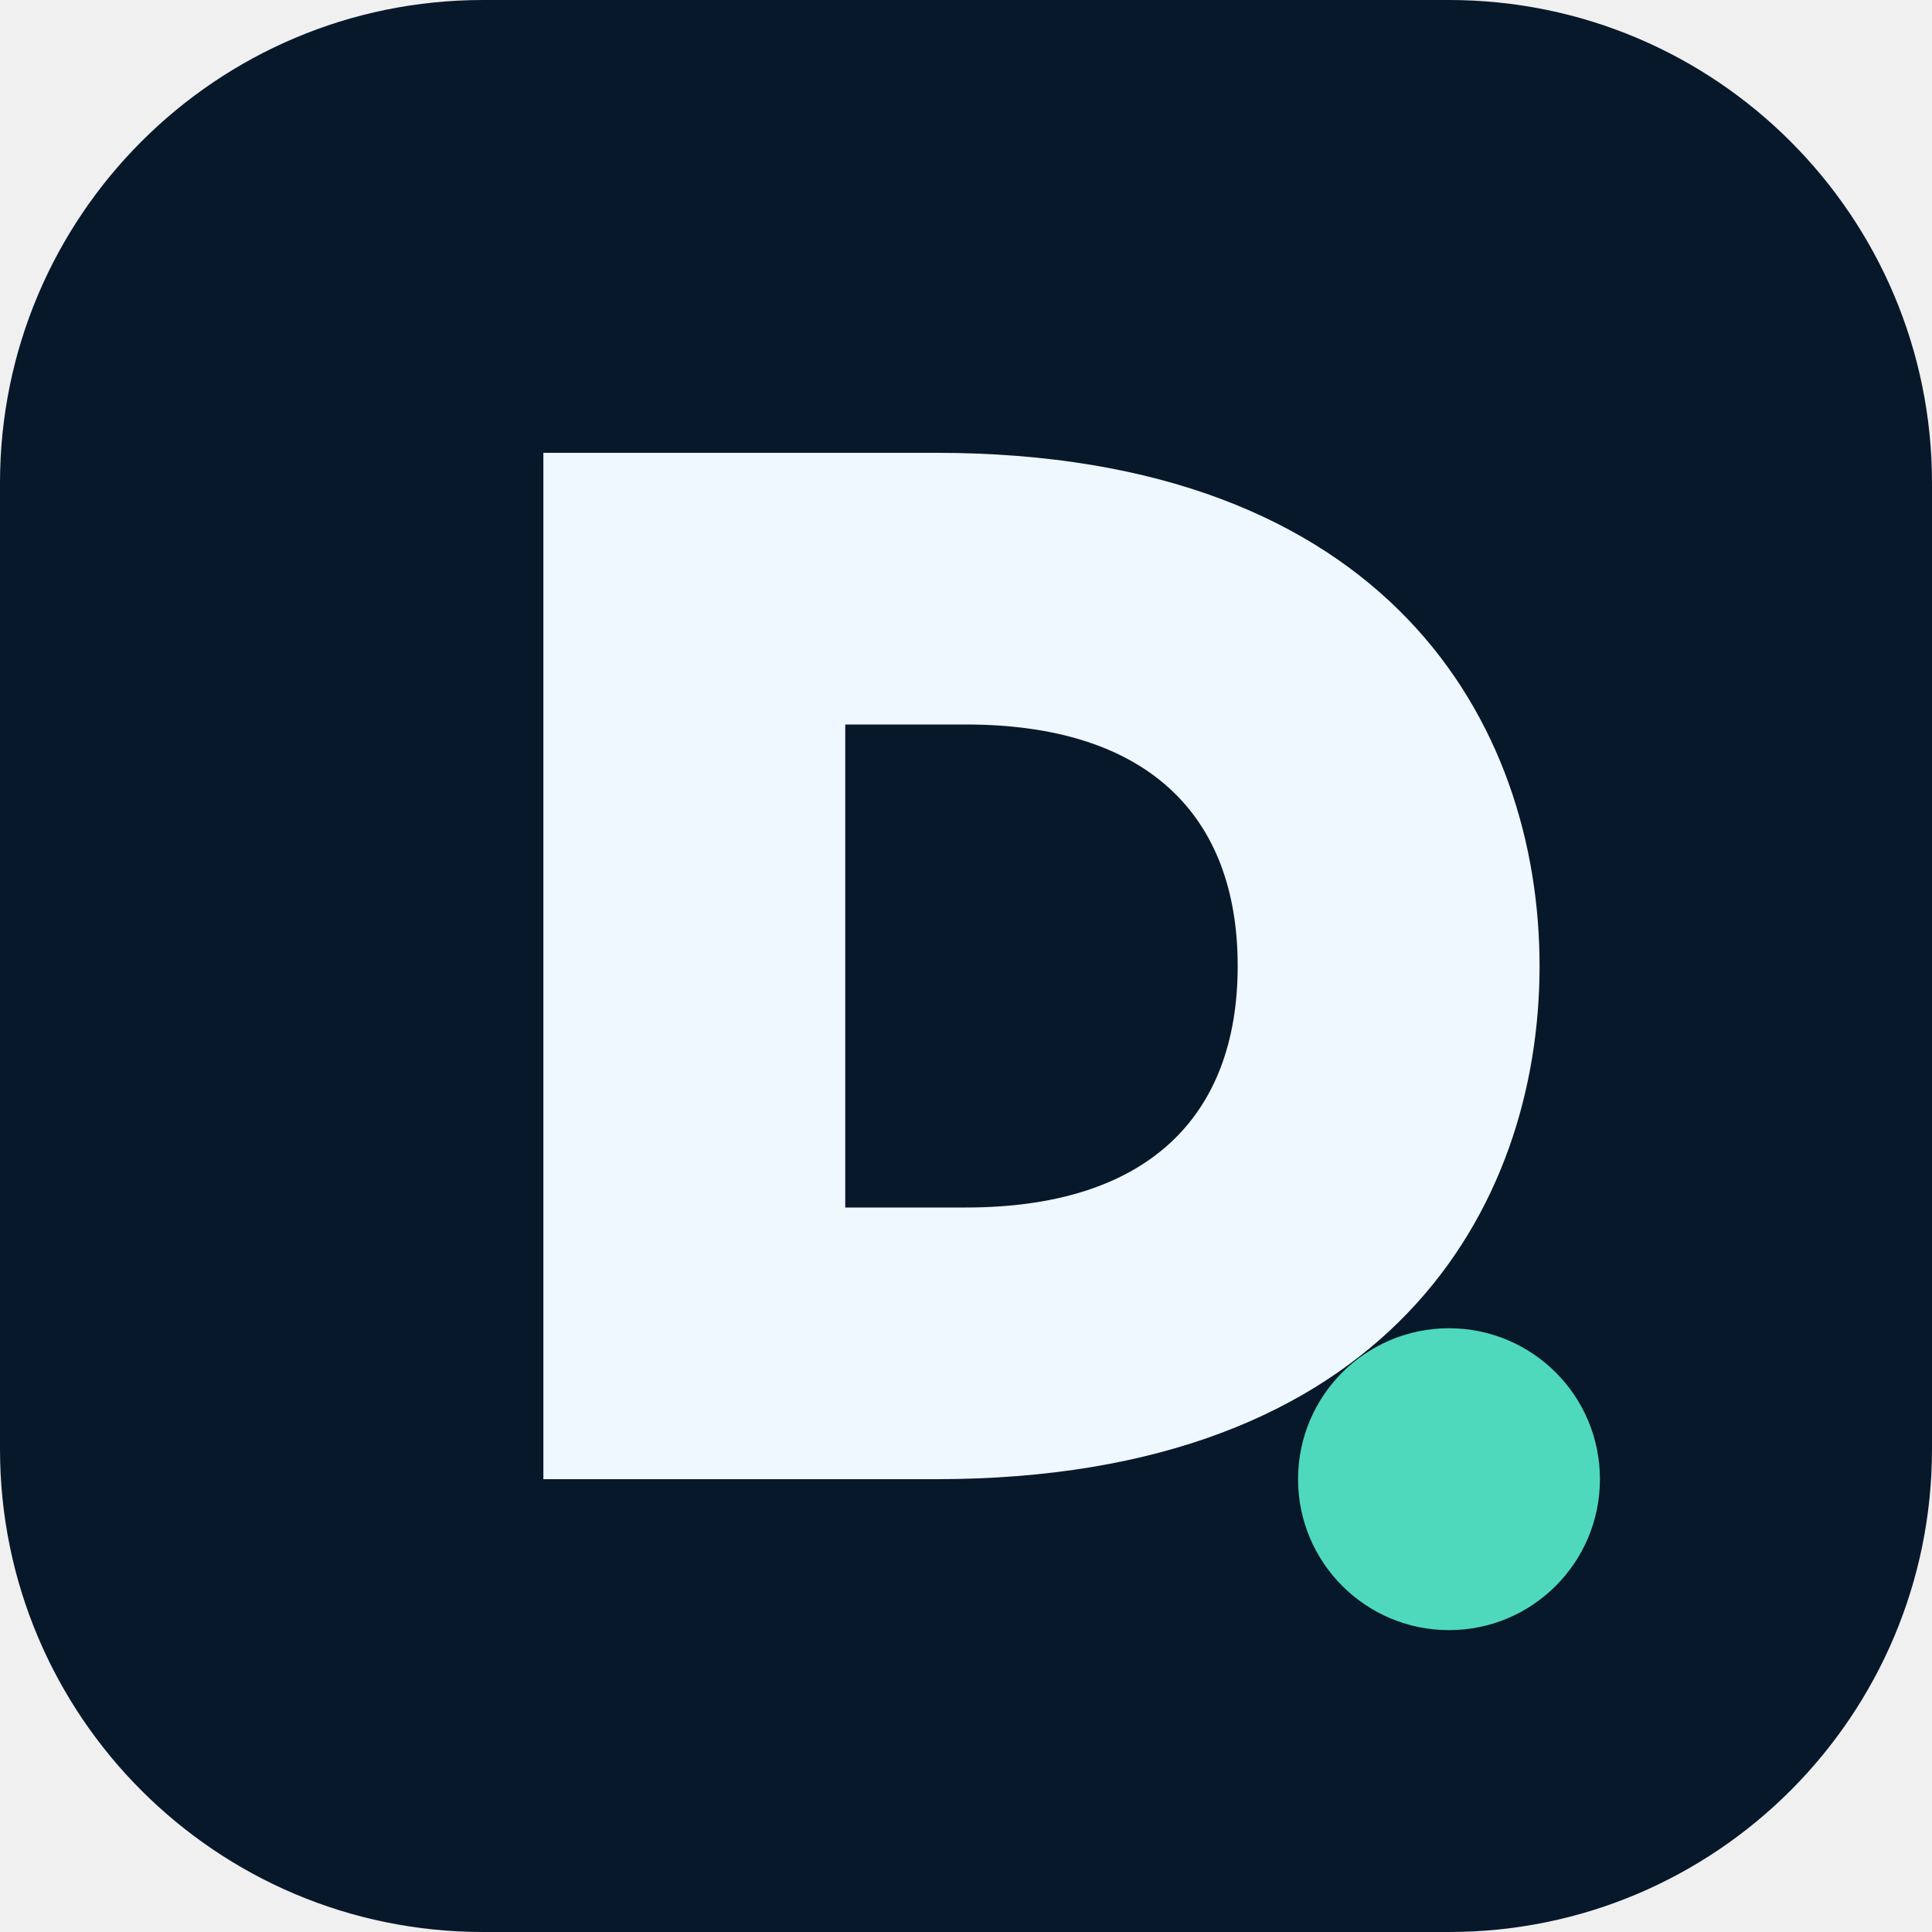
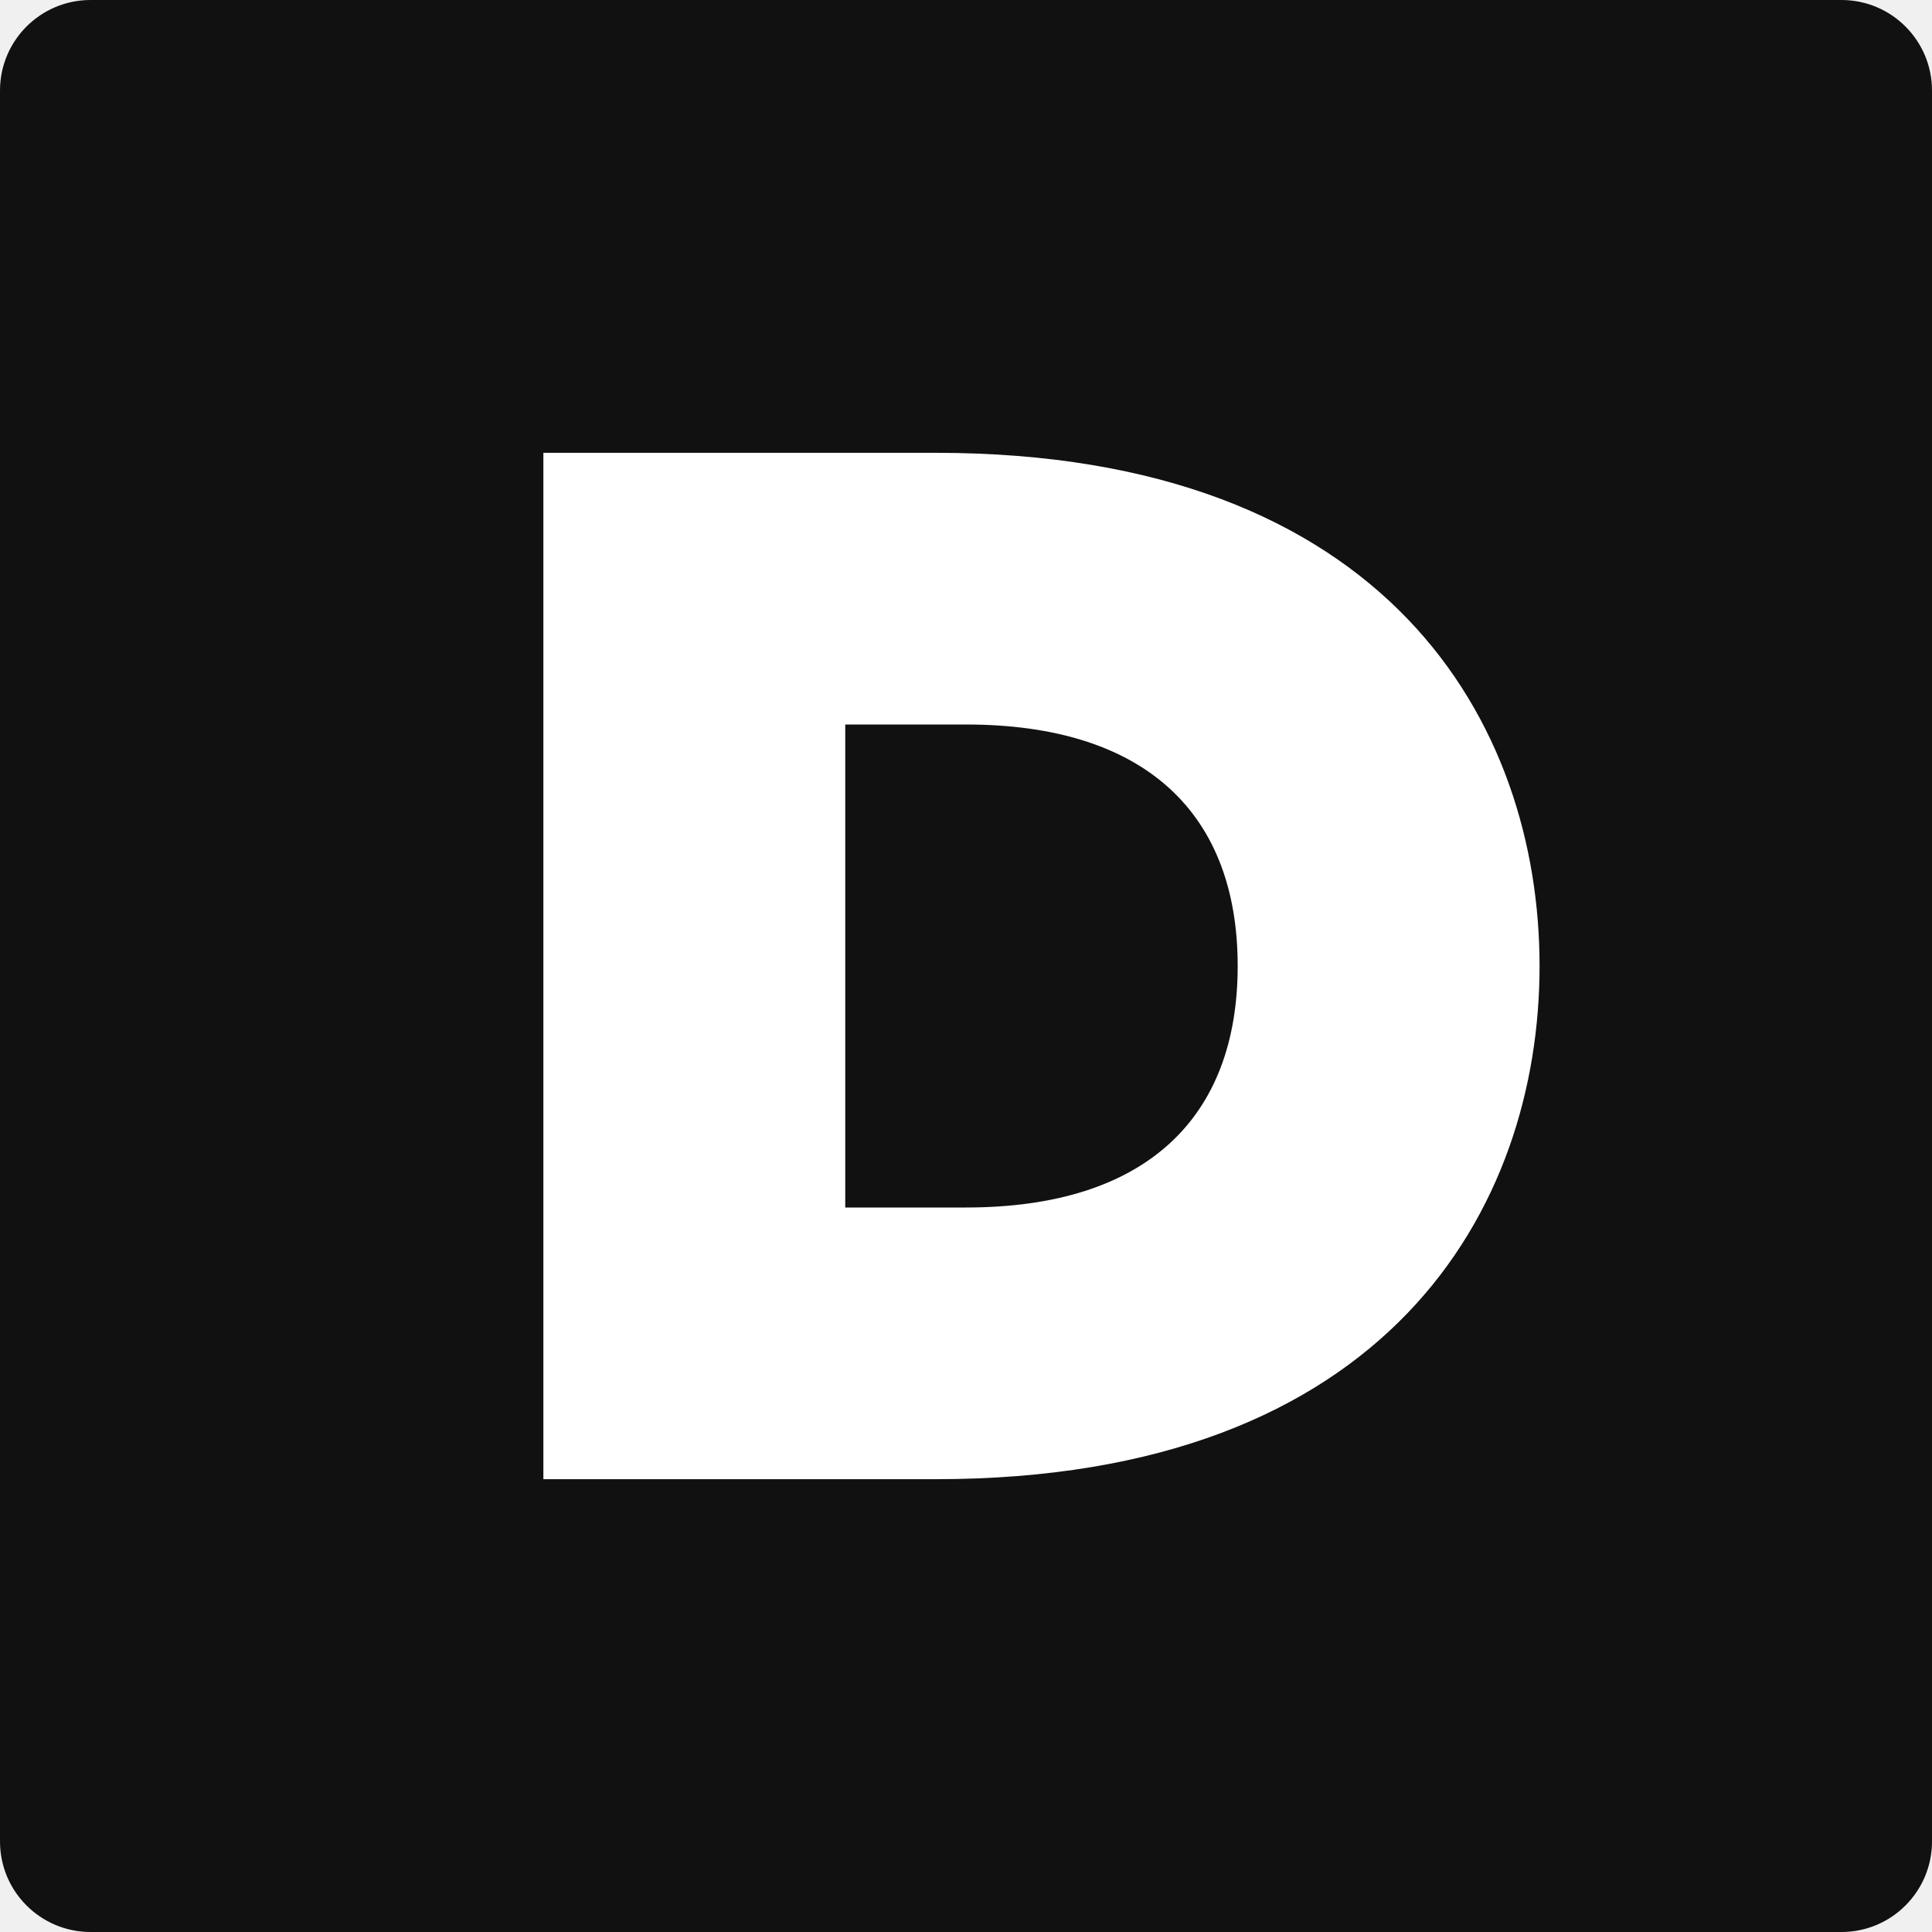
<svg xmlns="http://www.w3.org/2000/svg" viewBox="0 0 64 64">
-   <rect width="64" height="64" rx="16" fill="#08182b" />
-   <path d="M18 15h13c15 0 20 9 20 17s-5 17-20 17H18zm10 9v16h4c6 0 9-3 9-8s-3-8-9-8z" fill="#eff7ff" />
-   <circle cx="48" cy="49" r="5" fill="#4ed9bd" />
+   <rect width="64" height="64" rx="3" fill="#111111" />
+   <path d="M18 15h13c15 0 20 9 20 17s-5 17-20 17H18zm10 9v16h4c6 0 9-3 9-8s-3-8-9-8z" fill="#ffffff" />
</svg>
